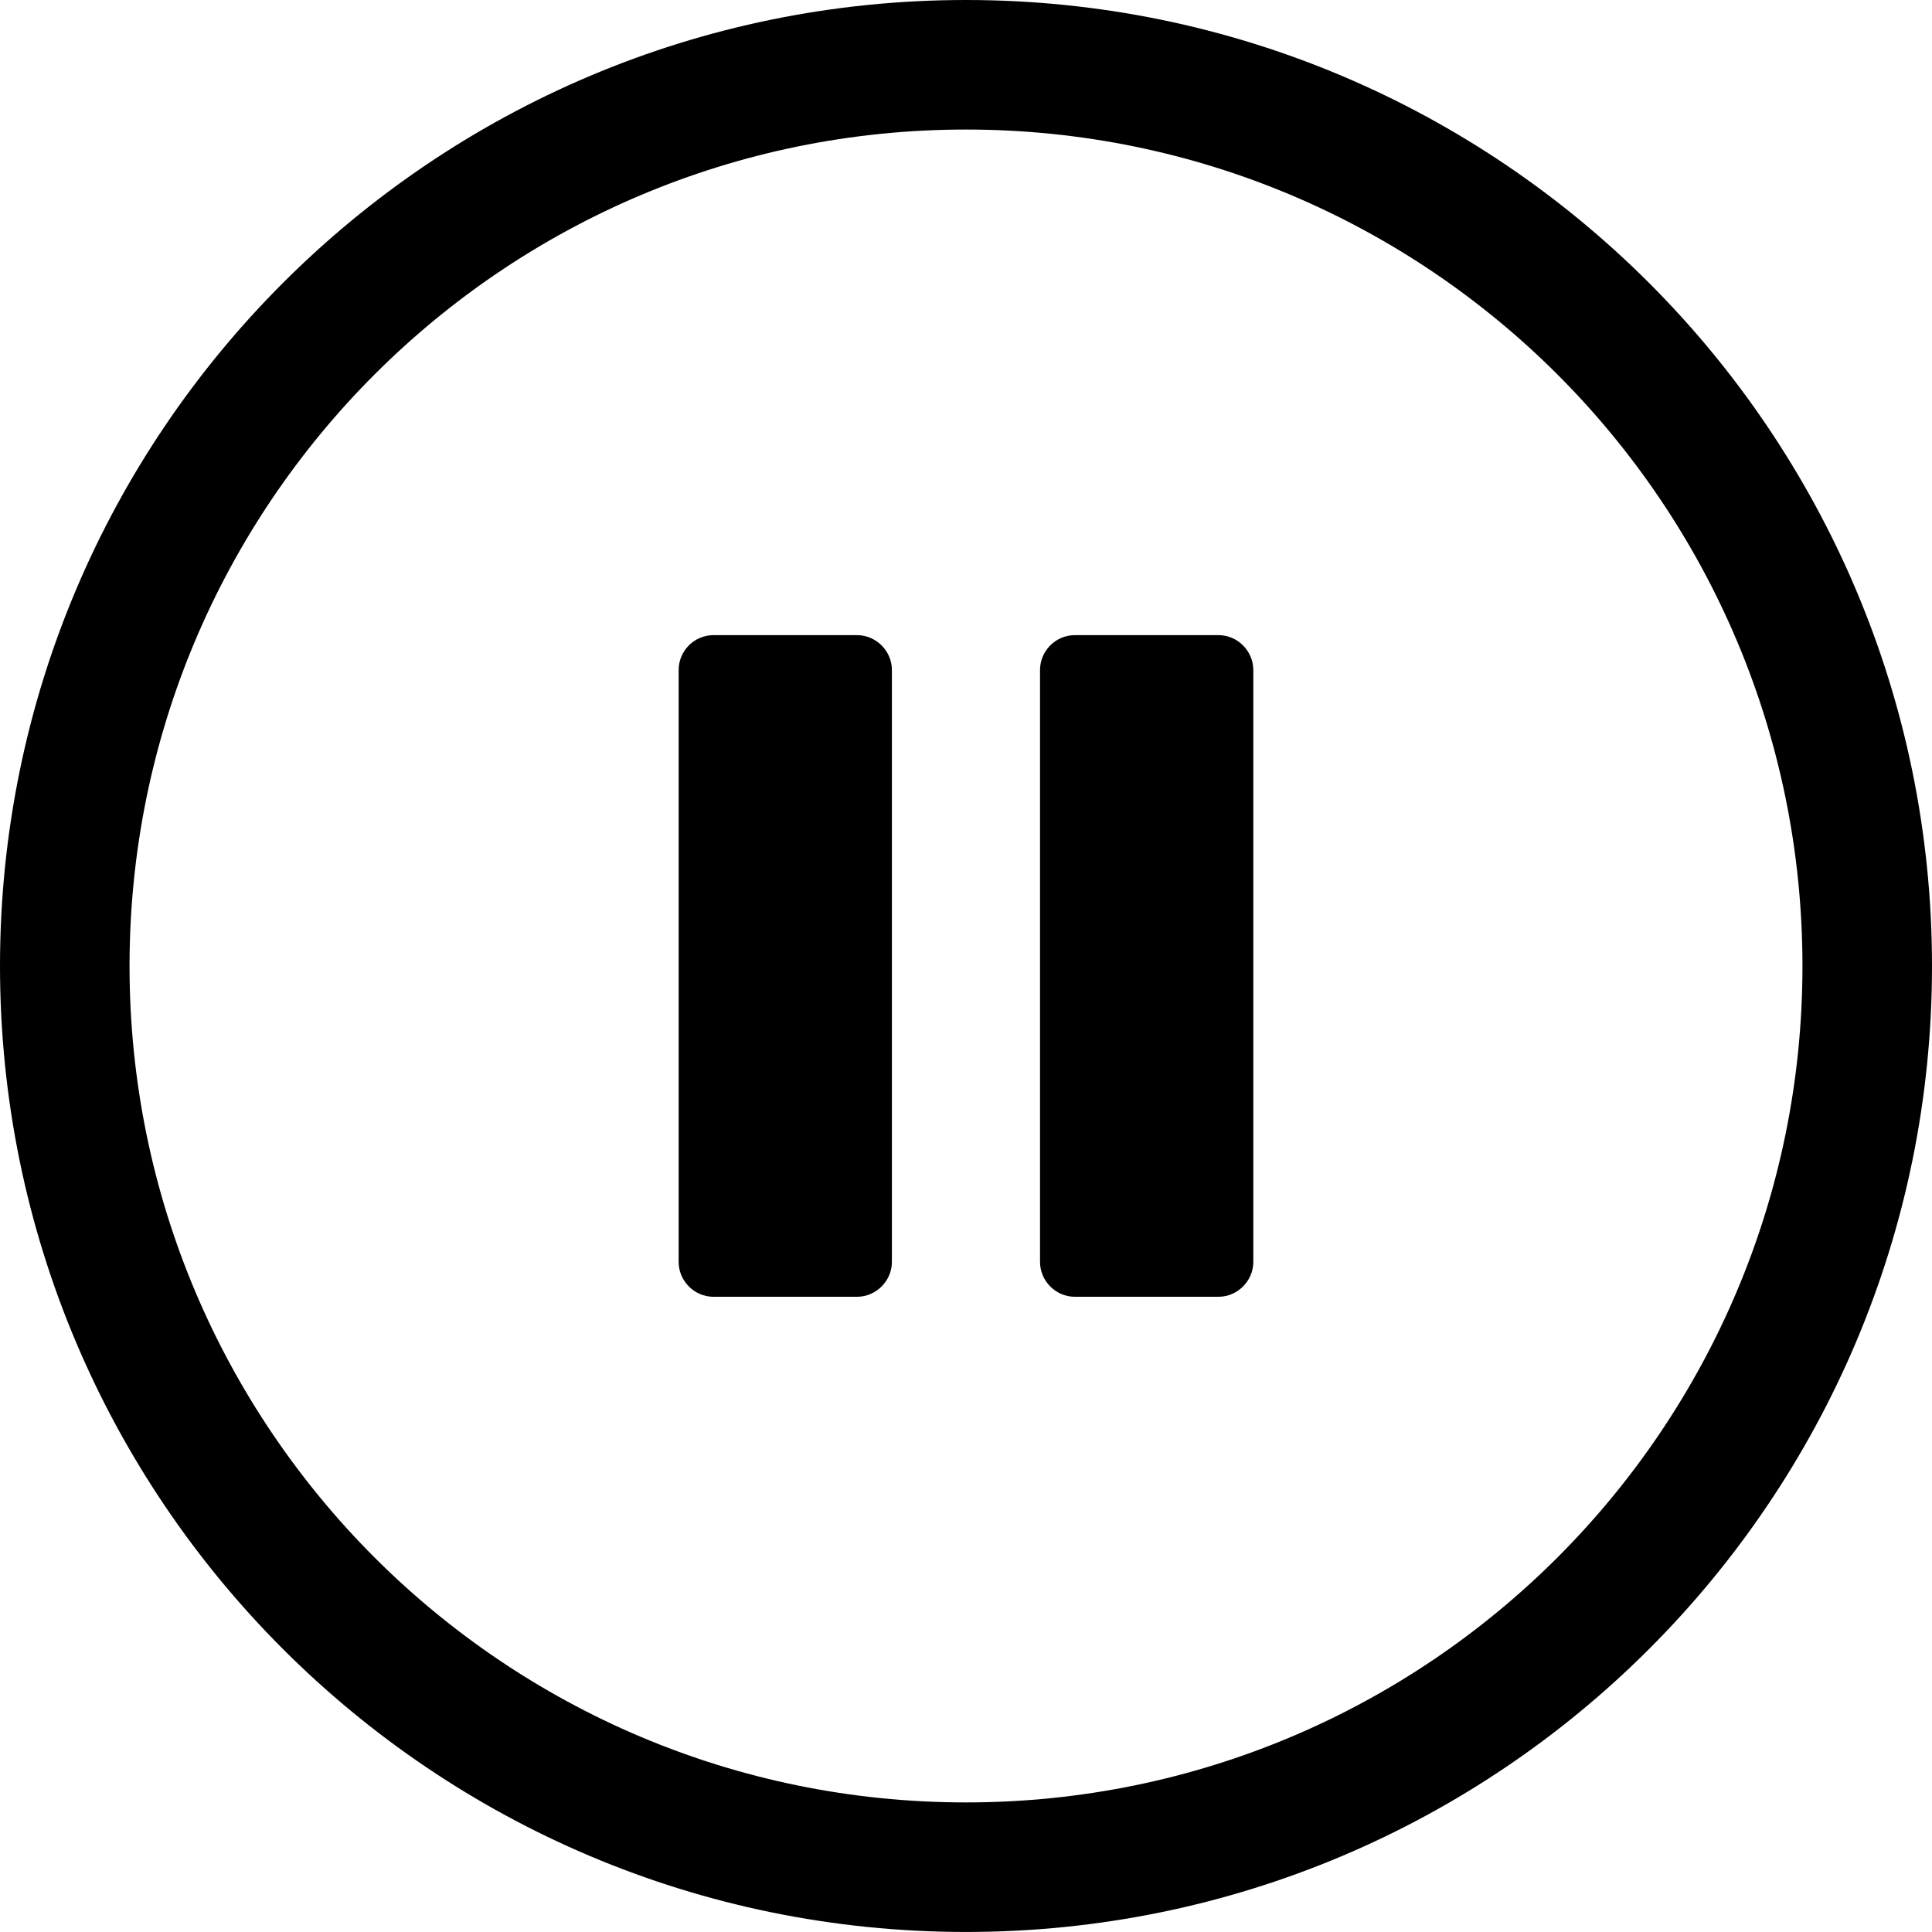
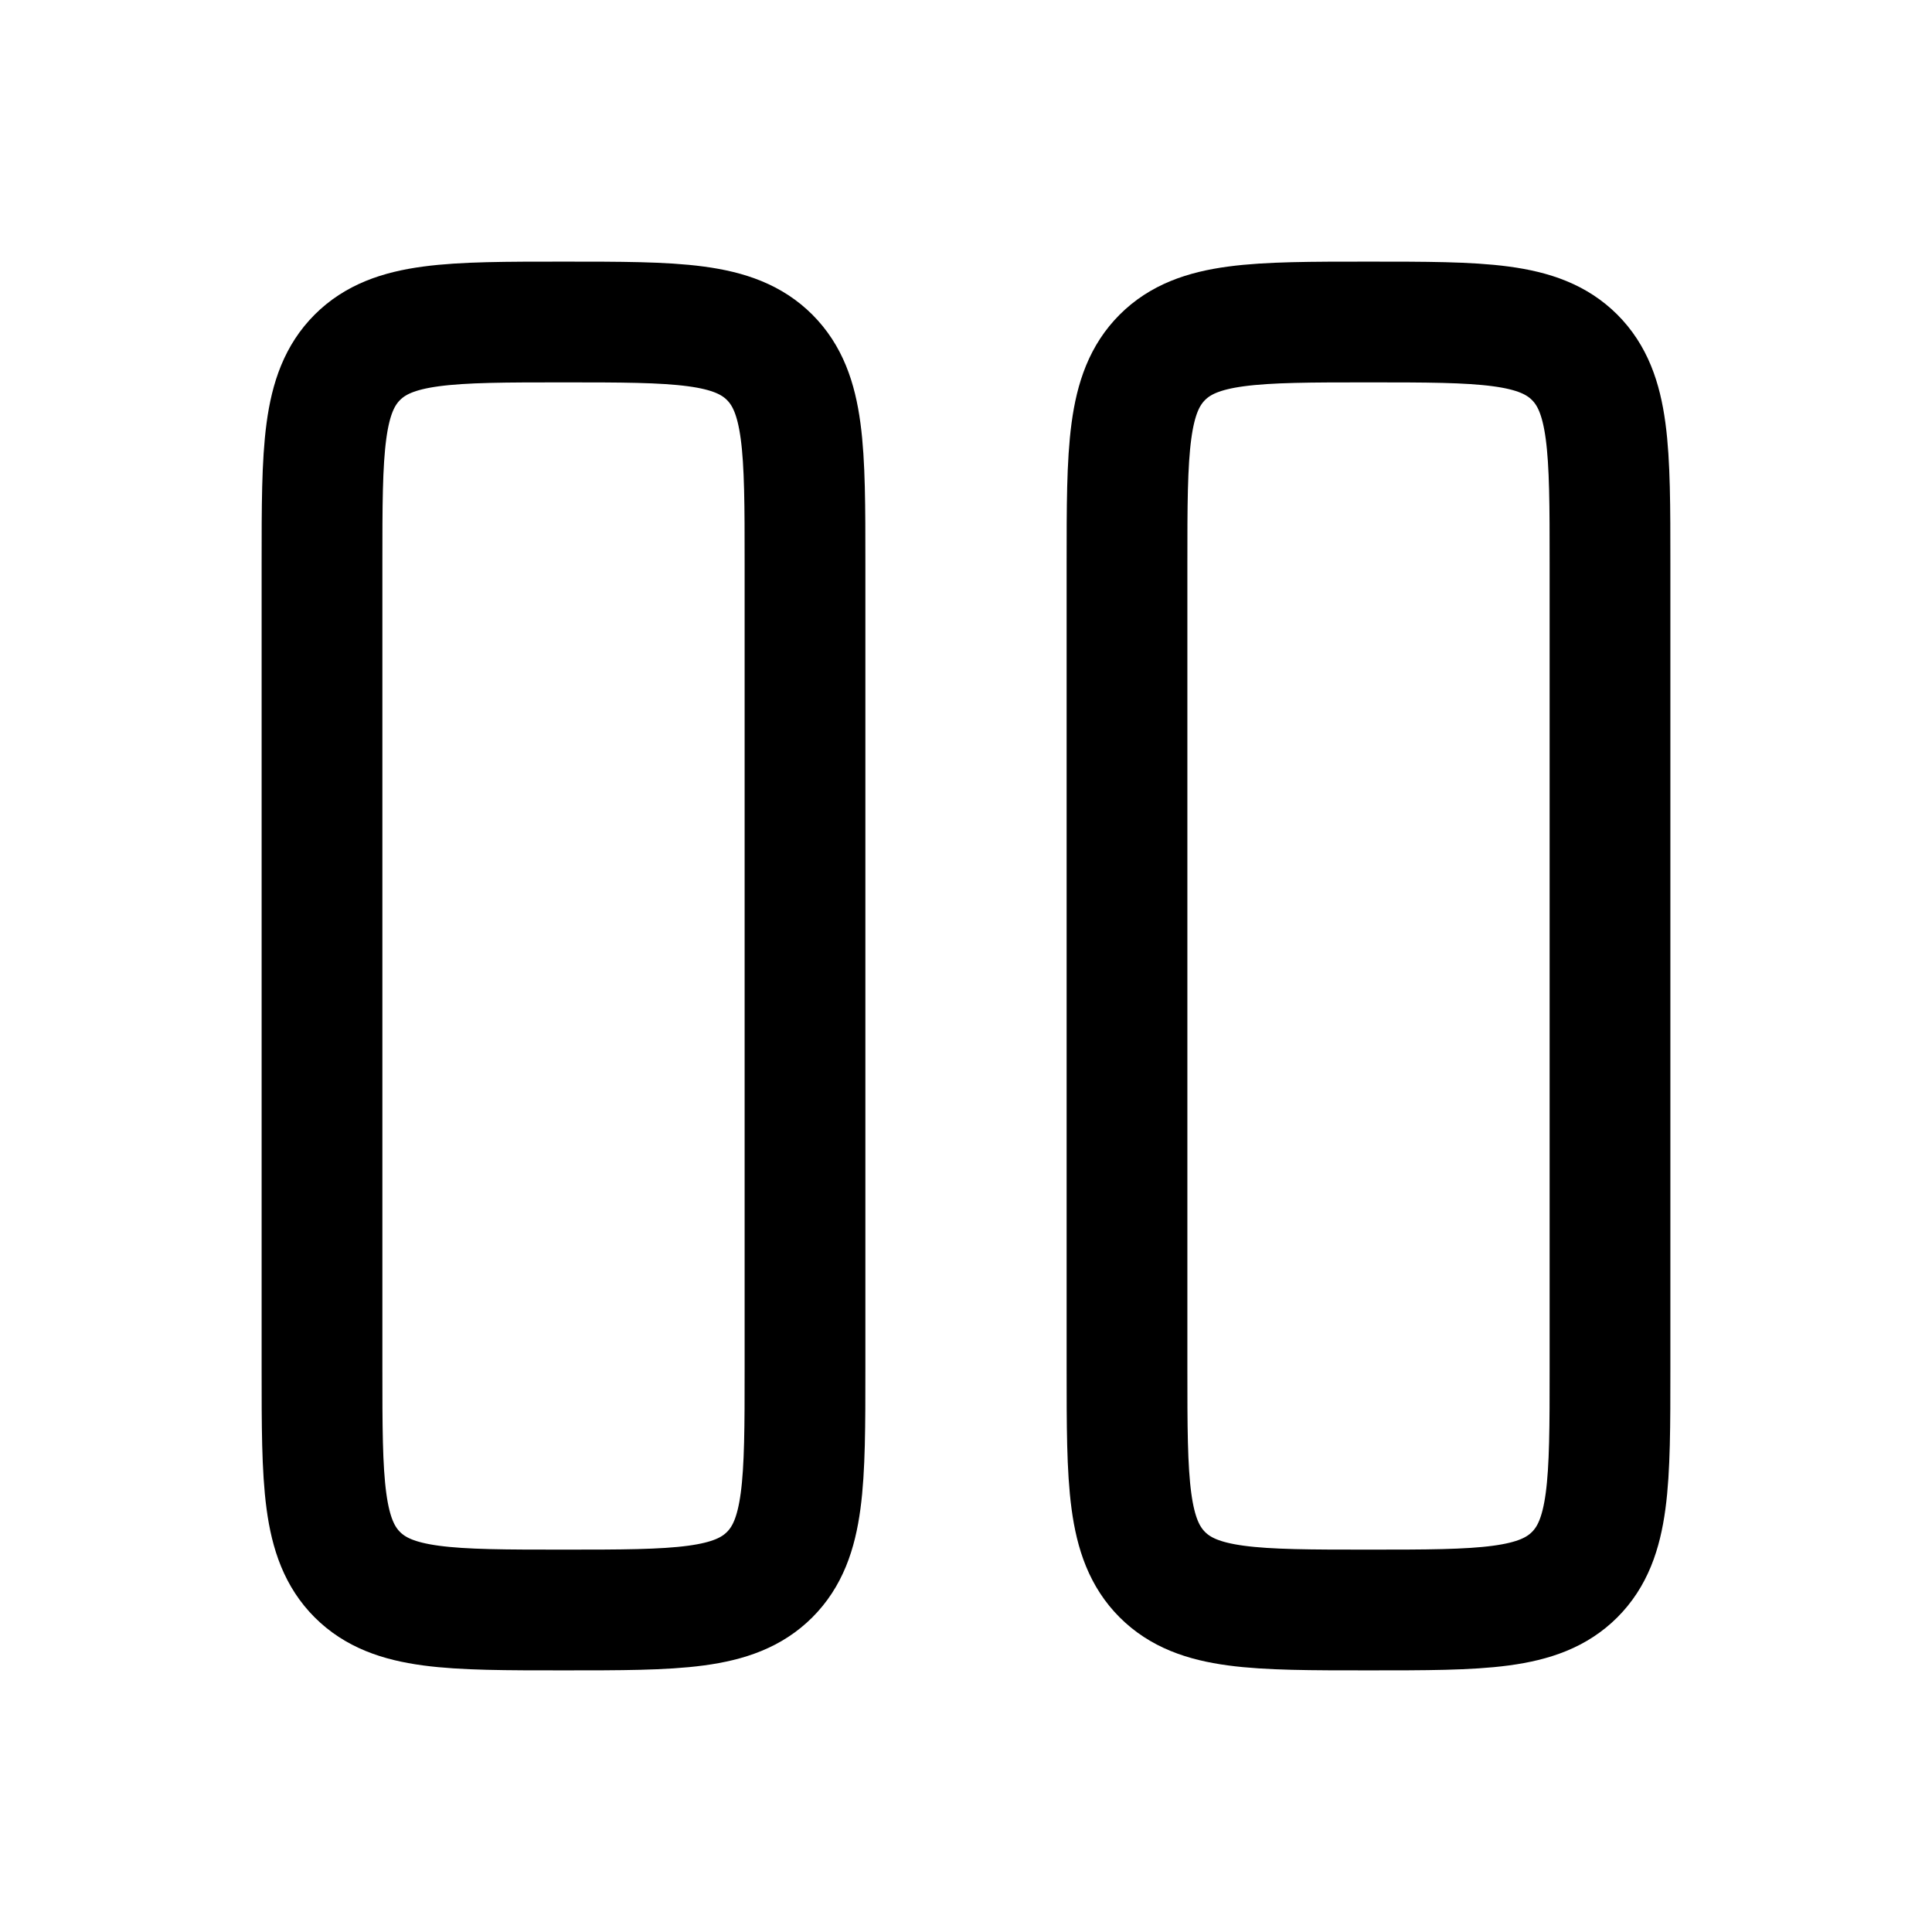
- <svg xmlns="http://www.w3.org/2000/svg" shape-rendering="geometricPrecision" text-rendering="geometricPrecision" image-rendering="optimizeQuality" fill-rule="evenodd" clip-rule="evenodd" viewBox="0 0 512 511.99">
-   <path fill-rule="nonzero" d="M256 0c70.68 0 134.7 28.66 181.02 74.98C483.34 121.3 512 185.32 512 256s-28.66 134.69-74.98 181.01C390.7 483.33 326.68 511.99 256 511.99s-134.7-28.66-181.02-74.98C28.66 390.69 0 326.68 0 256c0-70.68 28.66-134.7 74.98-181.02C121.3 28.66 185.32 0 256 0zm-66.92 168.32h38.04c5.09 0 9.24 4.21 9.24 9.24v156.87c0 5.03-4.19 9.23-9.24 9.23h-38.04c-5.03 0-9.23-4.16-9.23-9.23V177.56c0-5.09 4.15-9.24 9.23-9.24zm95.77 0h38.06c5.08 0 9.23 4.2 9.23 9.24v156.87c0 5.03-4.19 9.23-9.23 9.23h-38.06c-5.04 0-9.23-4.16-9.23-9.23V177.56c0-5.09 4.16-9.24 9.23-9.24zm127.9-69.07C372.64 59.15 317.21 34.33 256 34.33c-61.21 0-116.64 24.82-156.75 64.92-40.1 40.11-64.92 95.54-64.92 156.75 0 61.21 24.82 116.63 64.92 156.74 40.11 40.1 95.54 64.92 156.75 64.92 61.21 0 116.64-24.82 156.75-64.92 40.1-40.11 64.92-95.53 64.92-156.74 0-61.21-24.82-116.64-64.92-156.75z" />
+ <svg xmlns="http://www.w3.org/2000/svg" viewBox="0 0 24 24" width="32" height="32" color="#000000" fill="none">
+   <path d="M4 7C4 5.586 4 4.879 4.439 4.439C4.879 4 5.586 4 7 4C8.414 4 9.121 4 9.561 4.439C10 4.879 10 5.586 10 7V17C10 18.414 10 19.121 9.561 19.561C9.121 20 8.414 20 7 20C5.586 20 4.879 20 4.439 19.561C4 19.121 4 18.414 4 17V7Z" stroke="currentColor" stroke-width="1.5" />
+   <path d="M14 7C14 5.586 14 4.879 14.439 4.439C14.879 4 15.586 4 17 4C18.414 4 19.121 4 19.561 4.439C20 4.879 20 5.586 20 7V17C20 18.414 20 19.121 19.561 19.561C19.121 20 18.414 20 17 20C15.586 20 14.879 20 14.439 19.561C14 19.121 14 18.414 14 17V7Z" stroke="currentColor" stroke-width="1.5" />
</svg>
